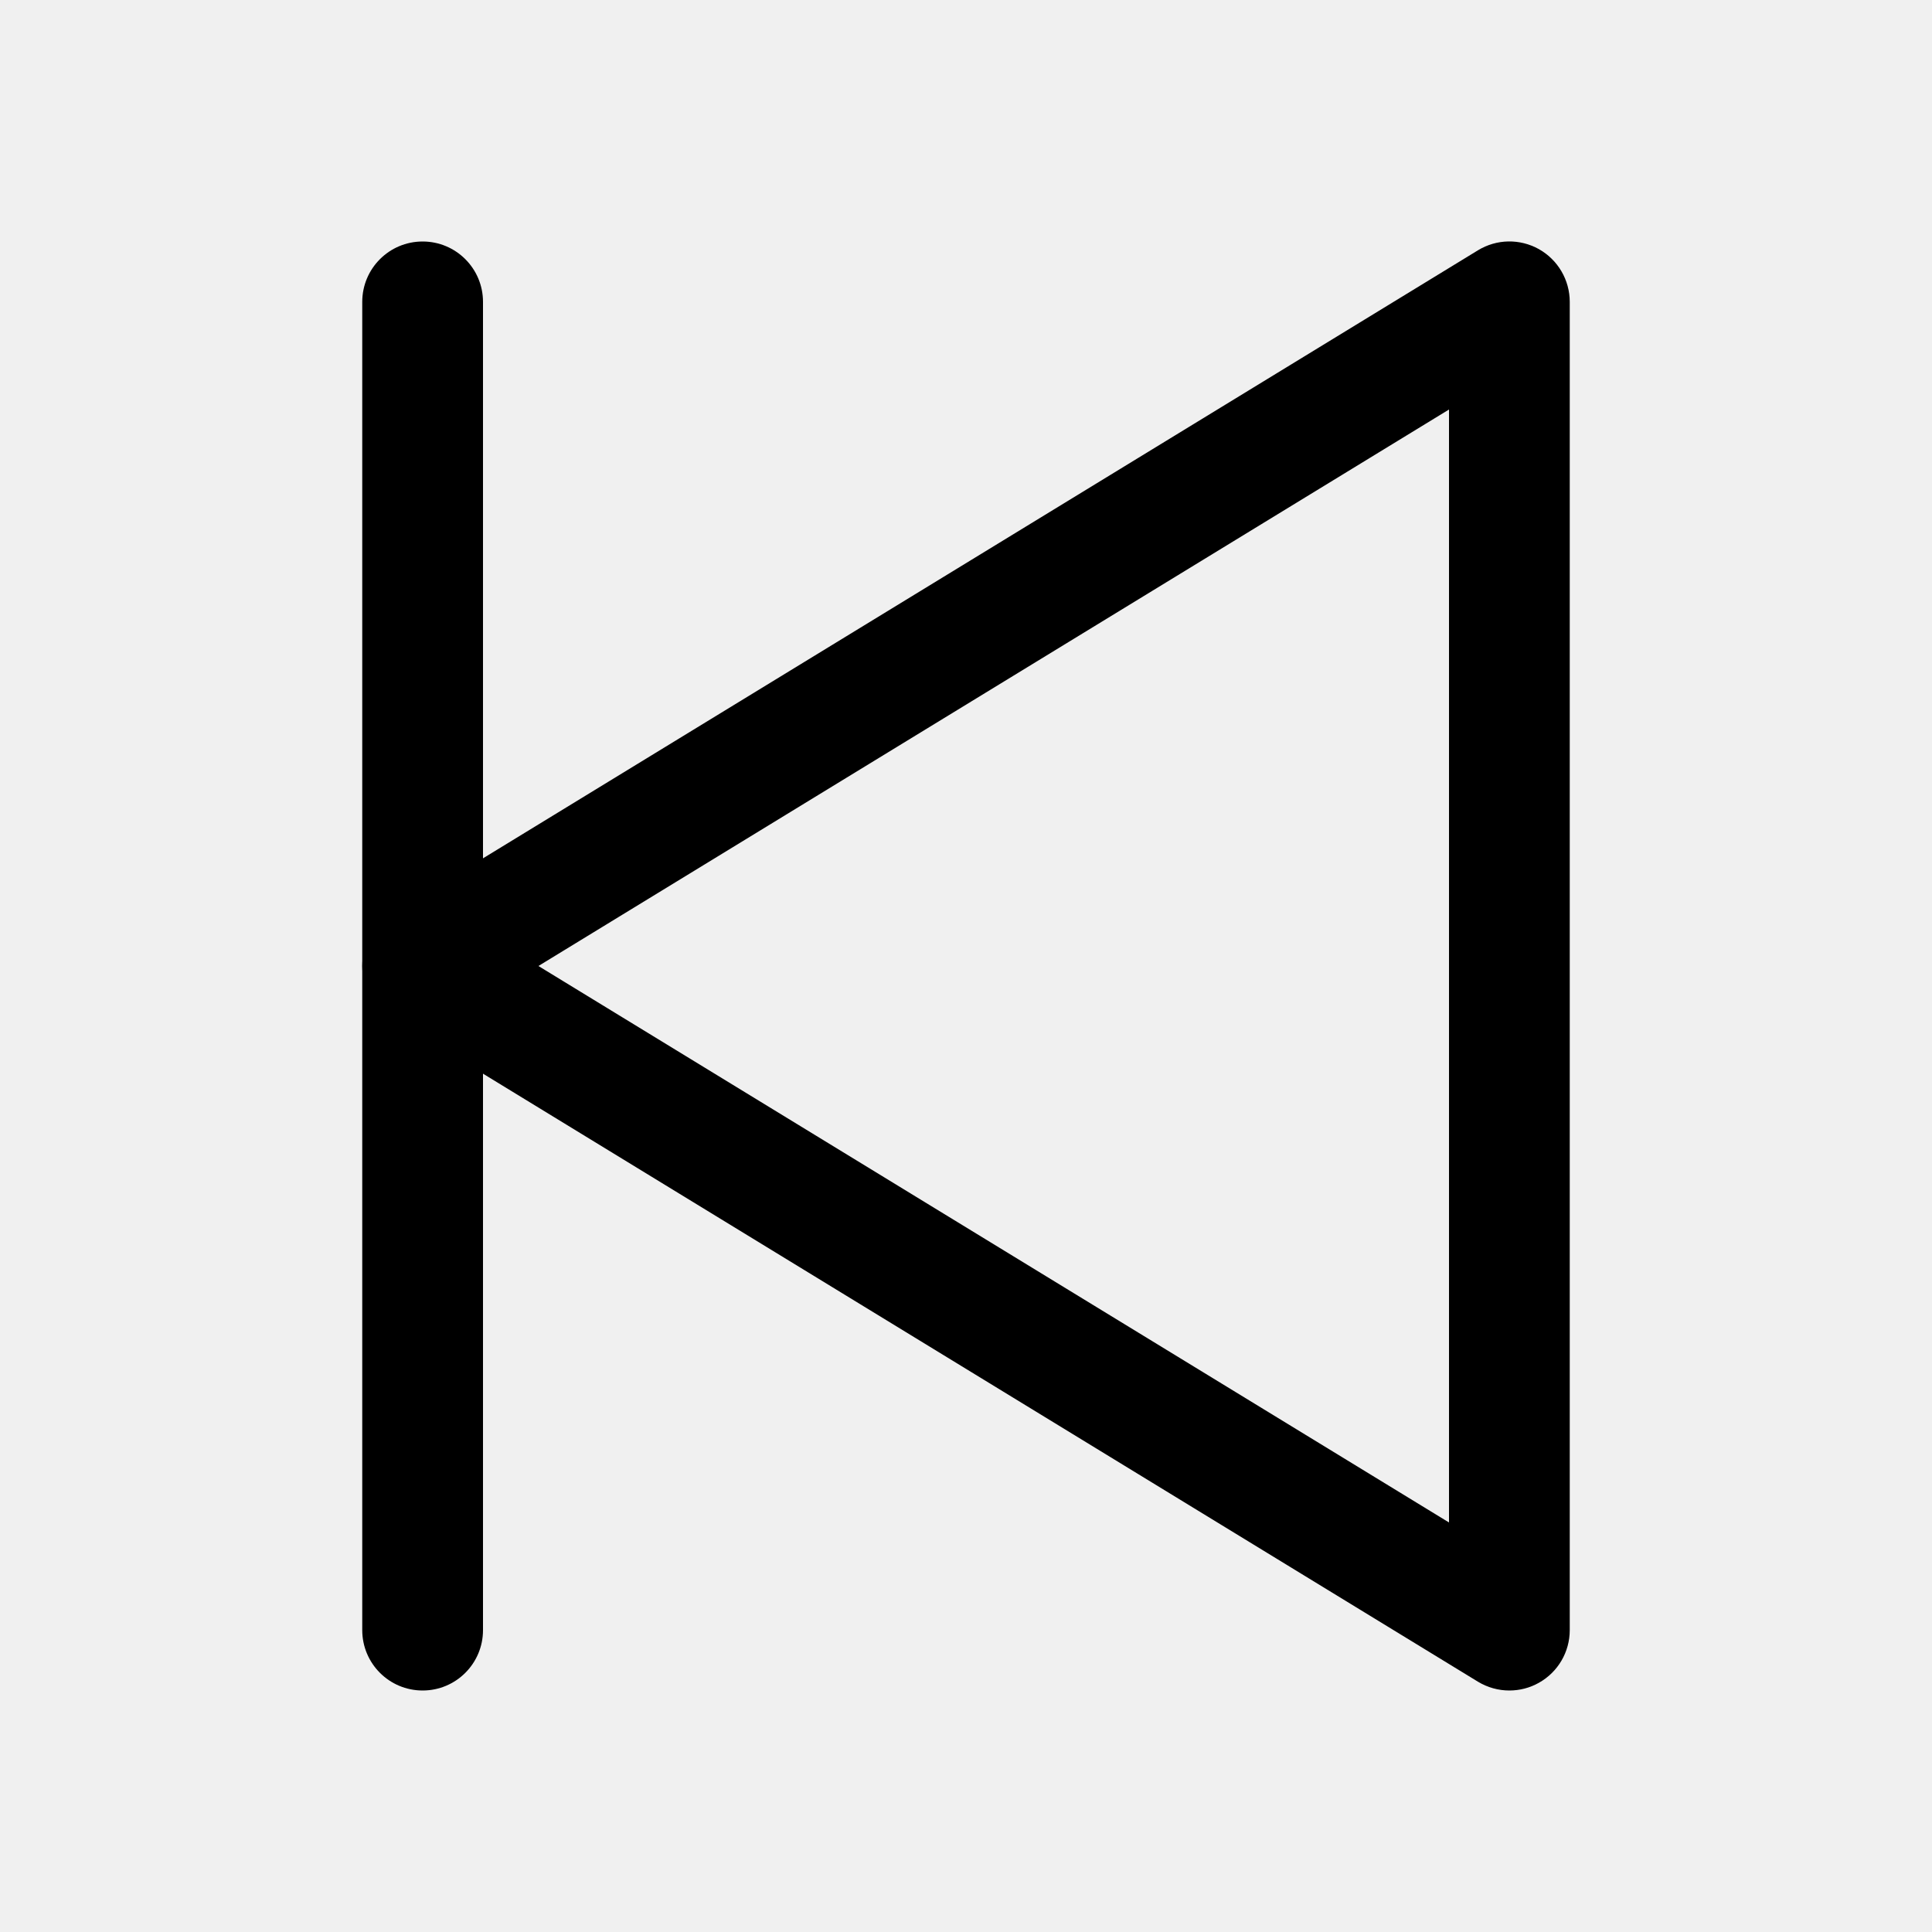
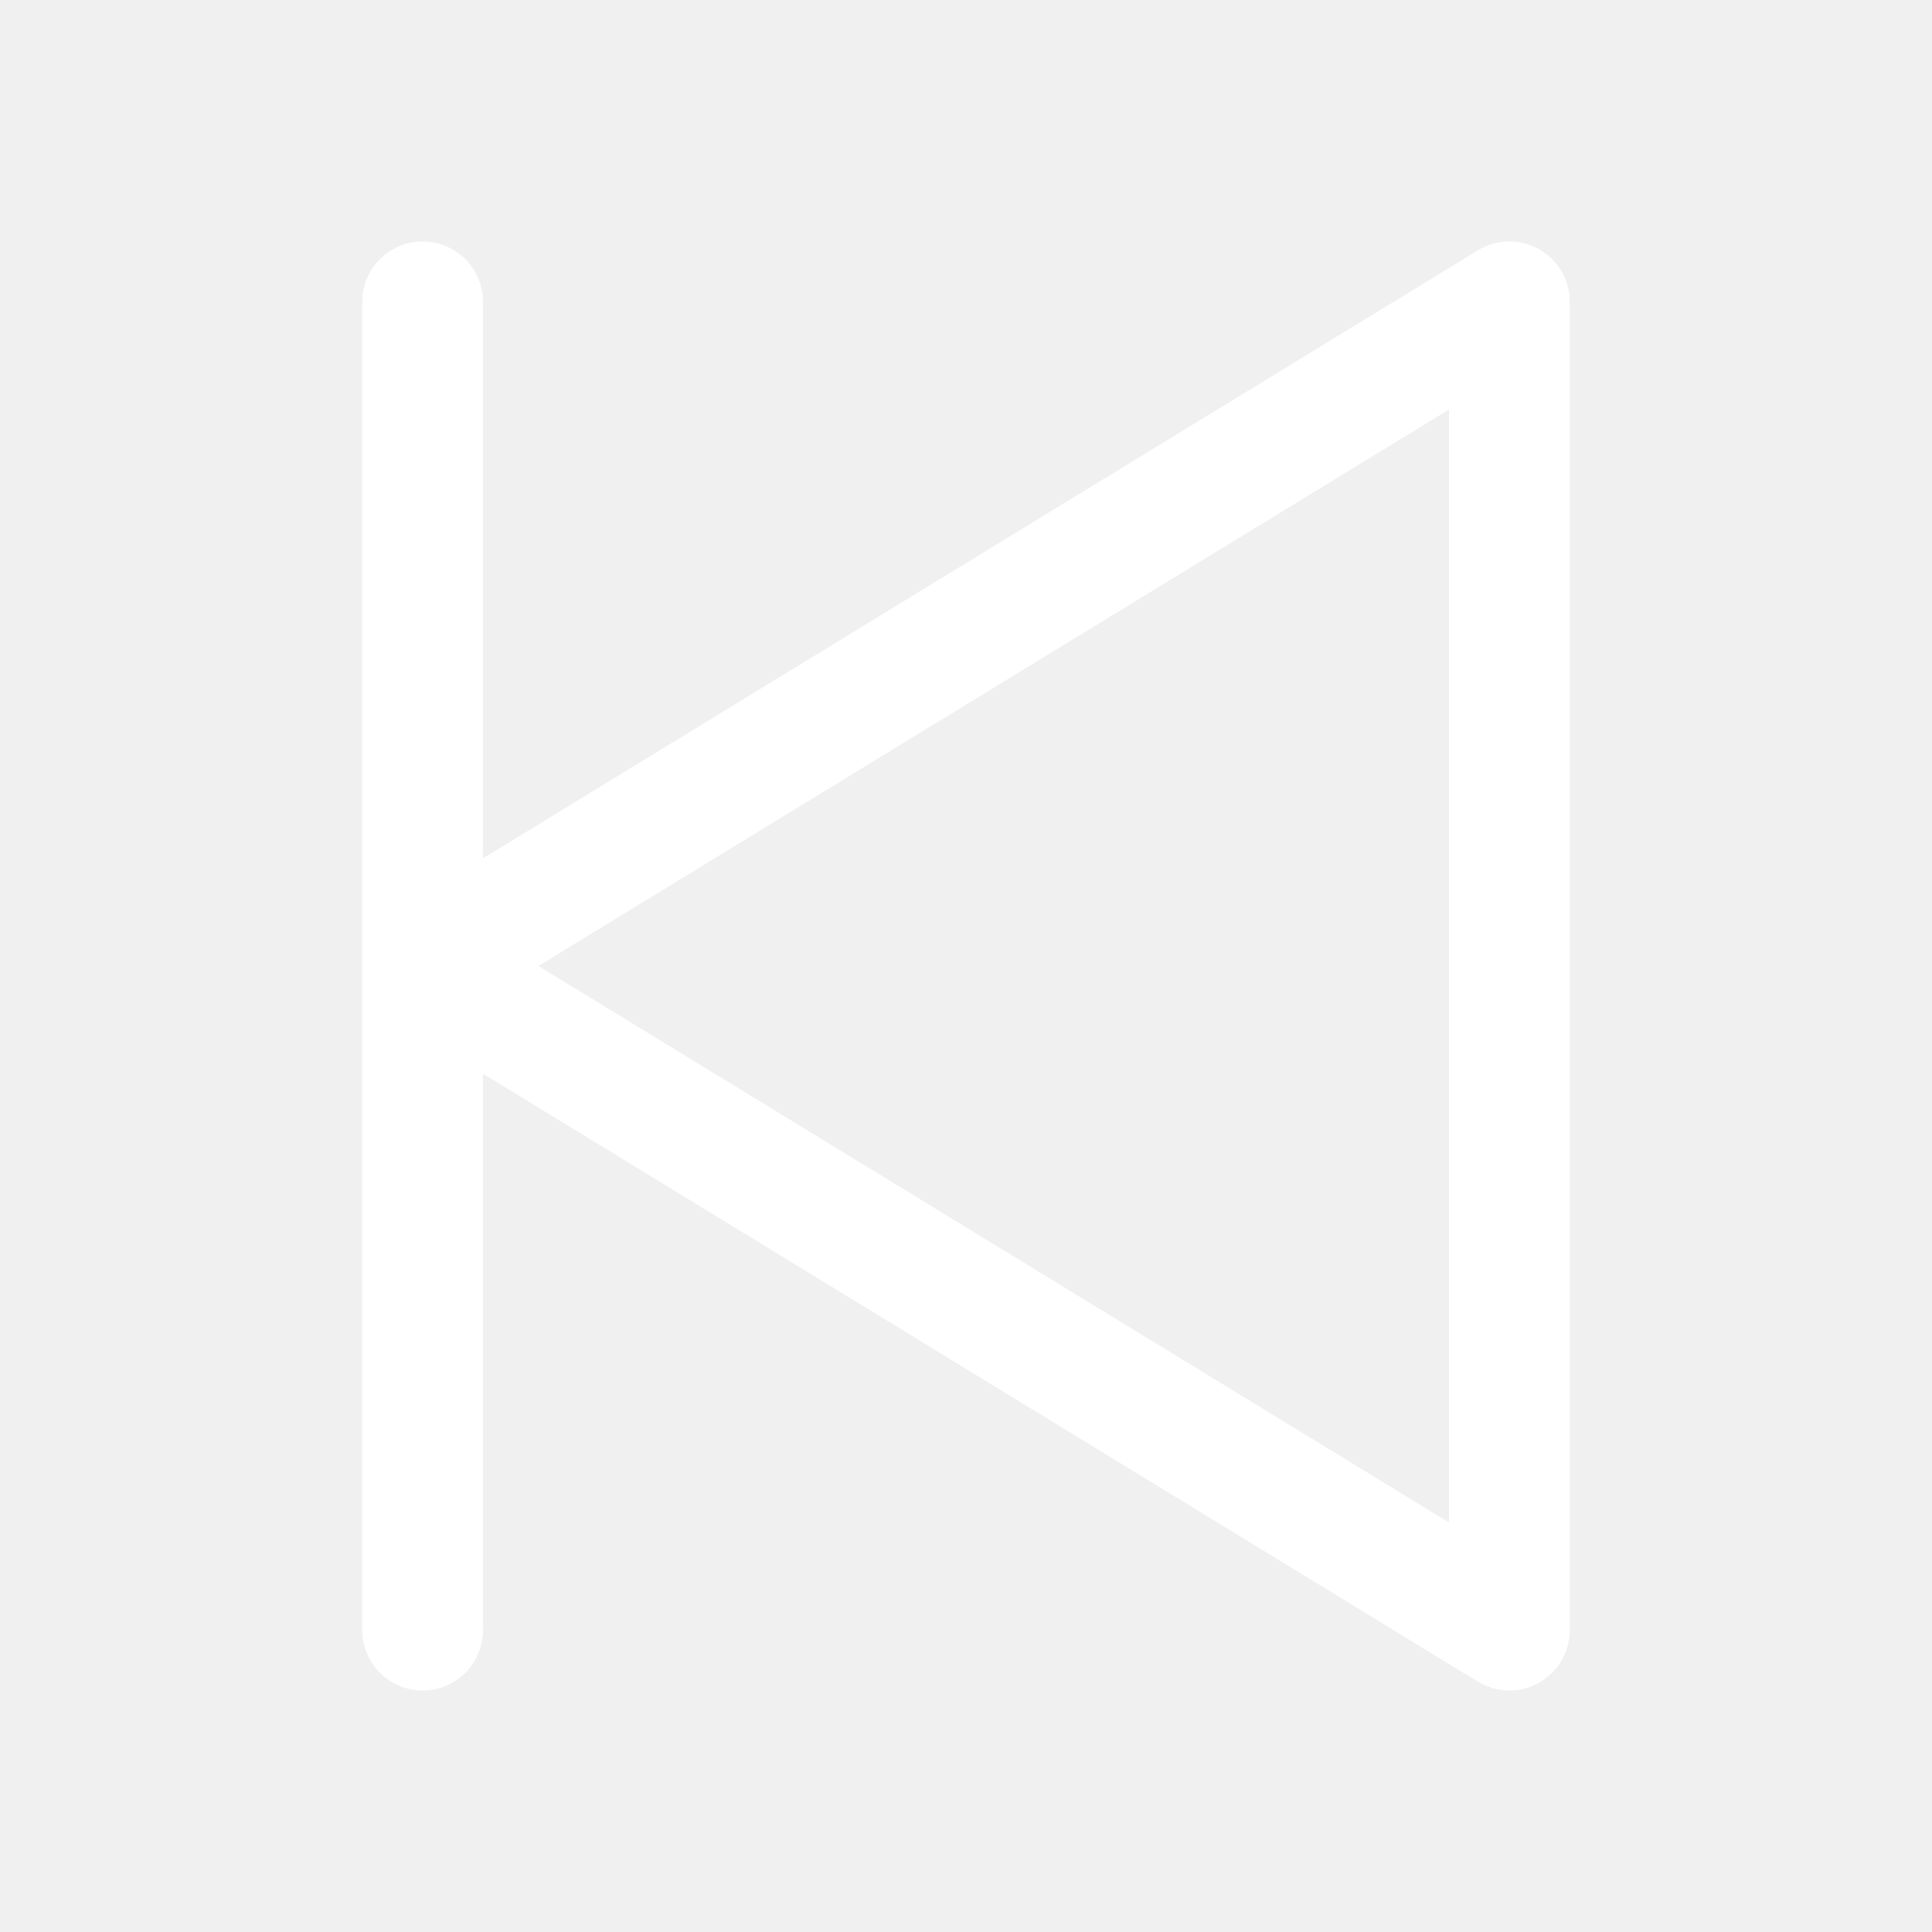
<svg xmlns="http://www.w3.org/2000/svg" version="1.1" id="Layer_1" x="0px" y="0px" viewBox="0 0 32 32" style="enable-background:new 0 0 32 32;" xml:space="preserve">
  <style type="text/css">
	.st0{clip-path:url(#SVGID_2_);}
	.st1{clip-path:url(#SVGID_4_);}
</style>
  <g>
    <g>
      <g>
-         <path d="M25,28c-0.181,0-0.361-0.049-0.521-0.146l-18-11C6.182,16.671,6,16.348,6,16     s0.182-0.671,0.479-0.854l18-11c0.31-0.189,0.694-0.196,1.011-0.019     C25.805,4.305,26,4.638,26,5v22c0,0.362-0.195,0.695-0.511,0.872     C25.337,27.958,25.168,28,25,28z M8.918,16L24,25.217V6.783L8.918,16z" />
+         <path fill="white" d="M25,28c-0.181,0-0.361-0.049-0.521-0.146l-18-11C6.182,16.671,6,16.348,6,16     s0.182-0.671,0.479-0.854l18-11c0.31-0.189,0.694-0.196,1.011-0.019     C25.805,4.305,26,4.638,26,5v22c0,0.362-0.195,0.695-0.511,0.872     C25.337,27.958,25.168,28,25,28z M8.918,16L24,25.217V6.783L8.918,16z" />
      </g>
    </g>
    <g>
-       <path d="M7,28c-0.553,0-1-0.448-1-1V5c0-0.552,0.447-1,1-1s1,0.448,1,1v22C8,27.552,7.553,28,7,28z" />
+       <path fill="white" d="M7,28c-0.553,0-1-0.448-1-1V5c0-0.552,0.447-1,1-1s1,0.448,1,1v22C8,27.552,7.553,28,7,28z" />
    </g>
  </g>
</svg>
